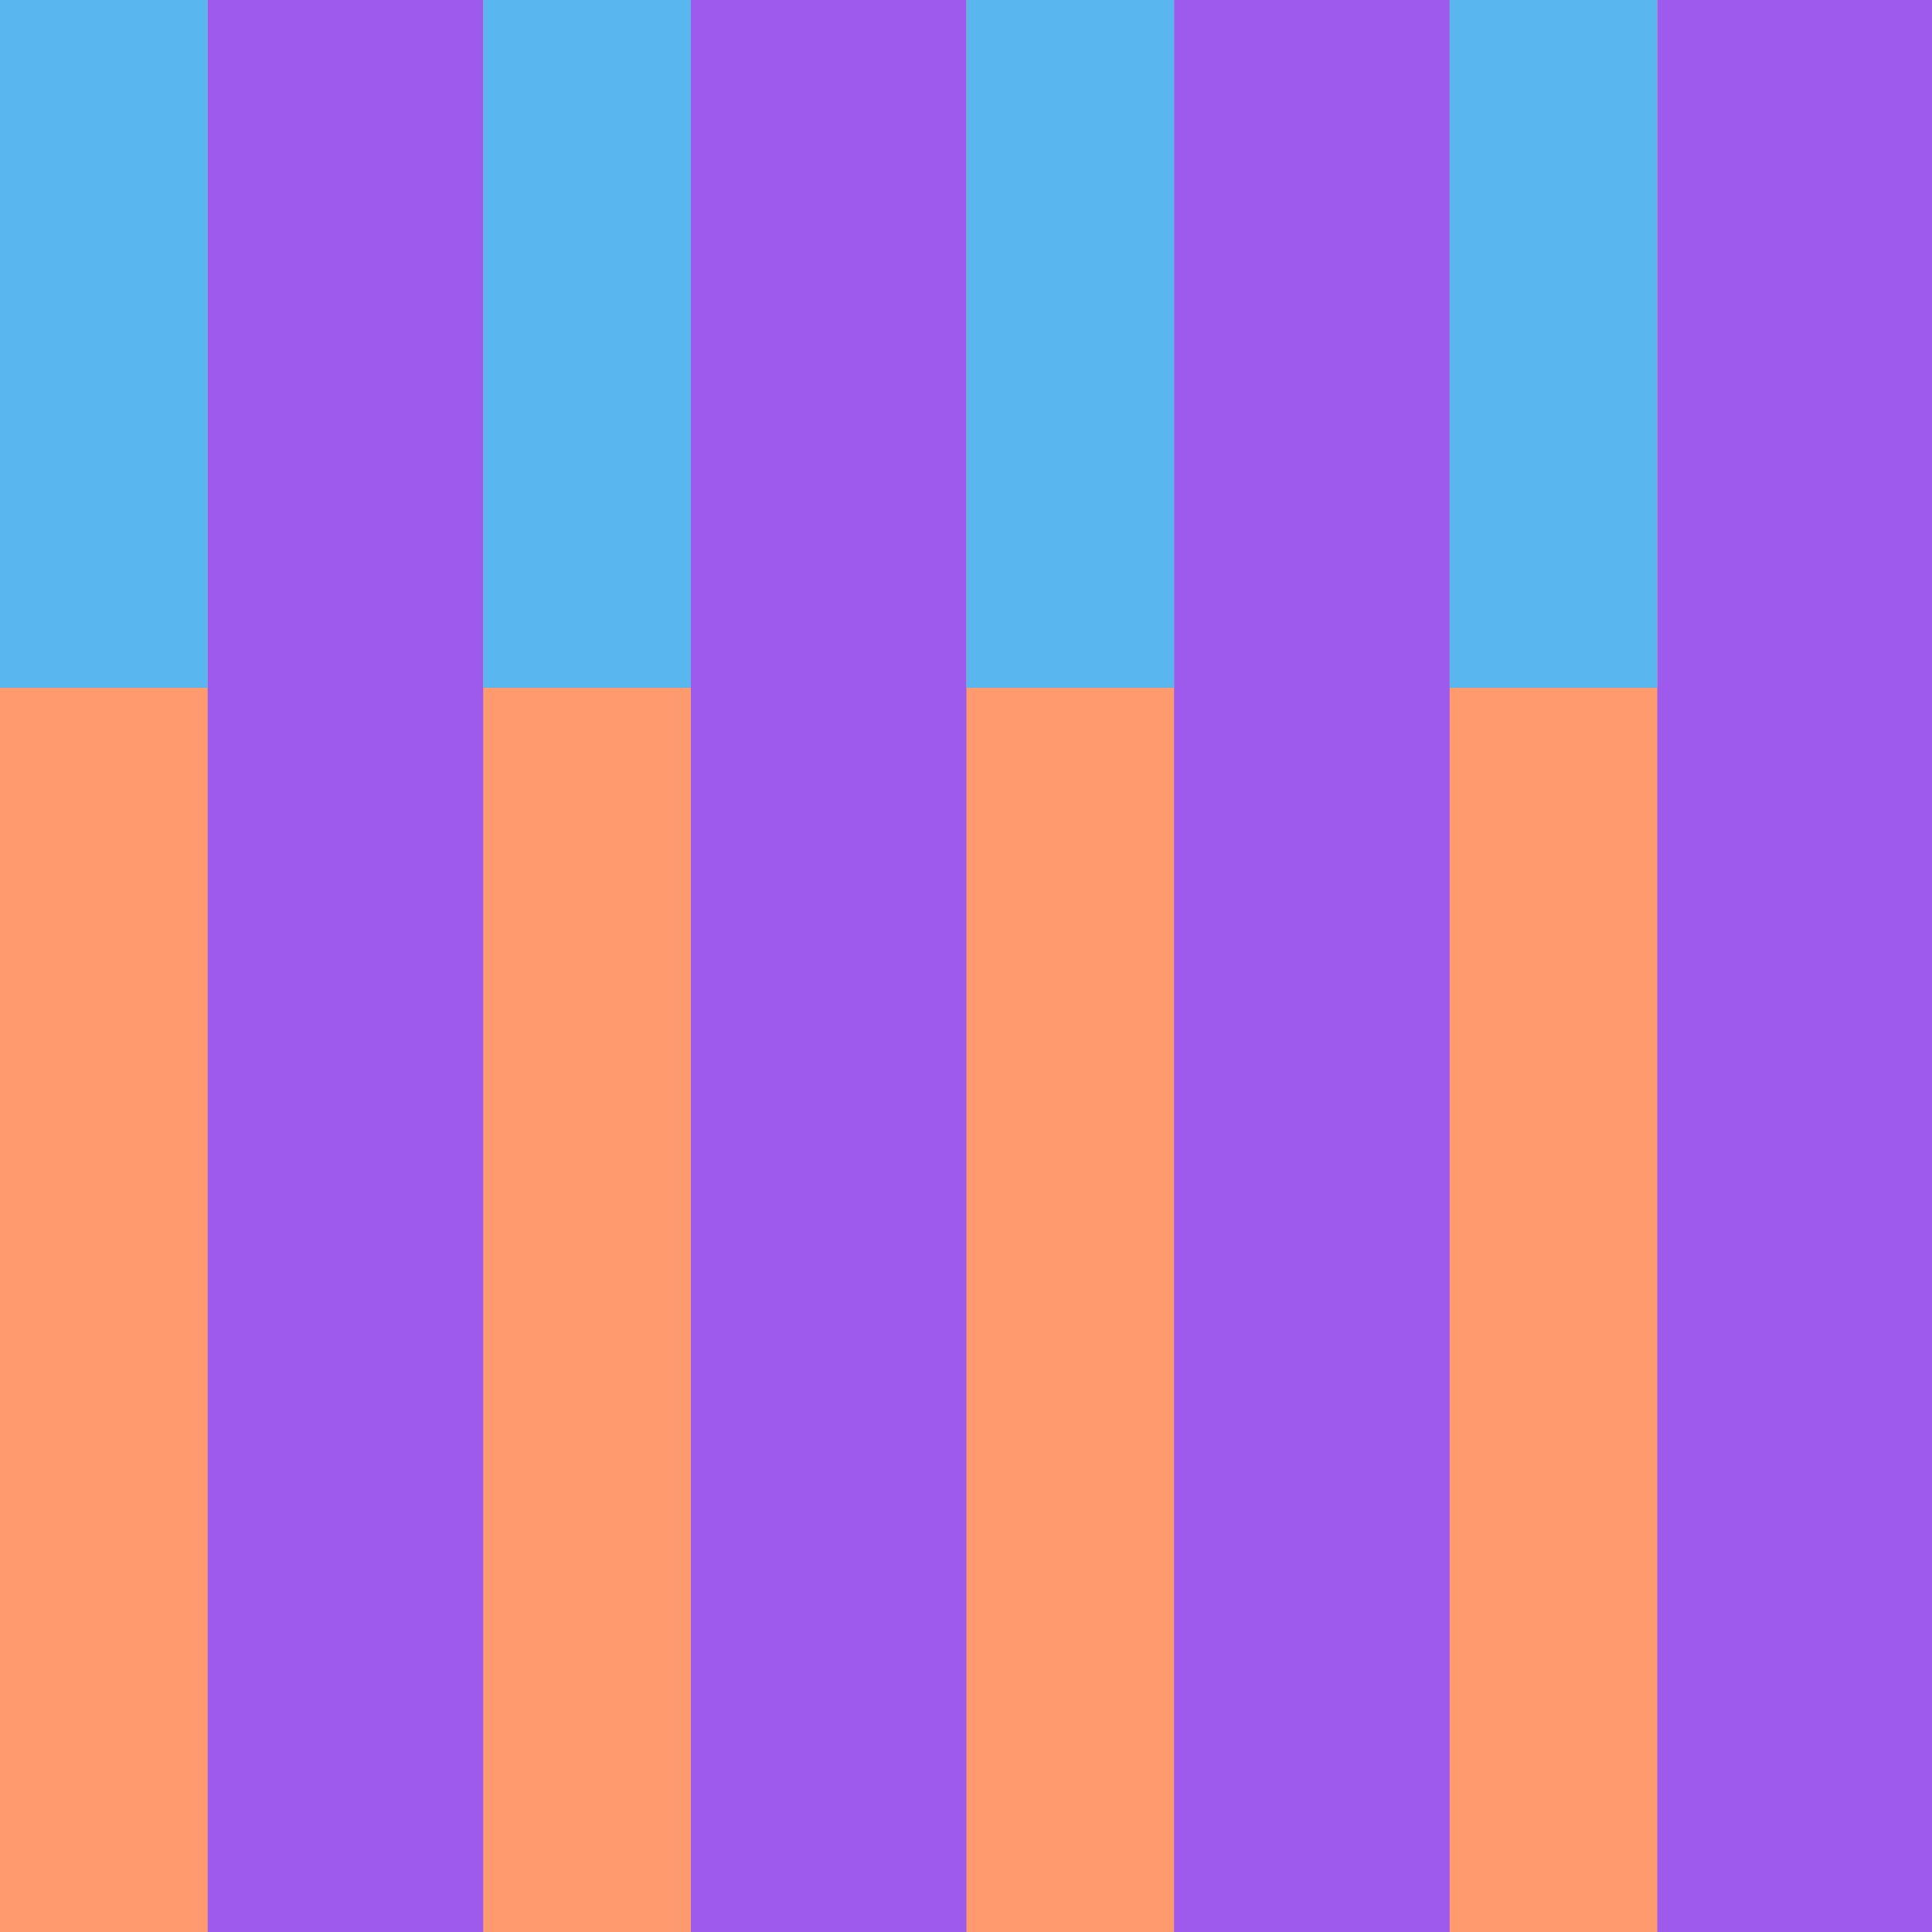
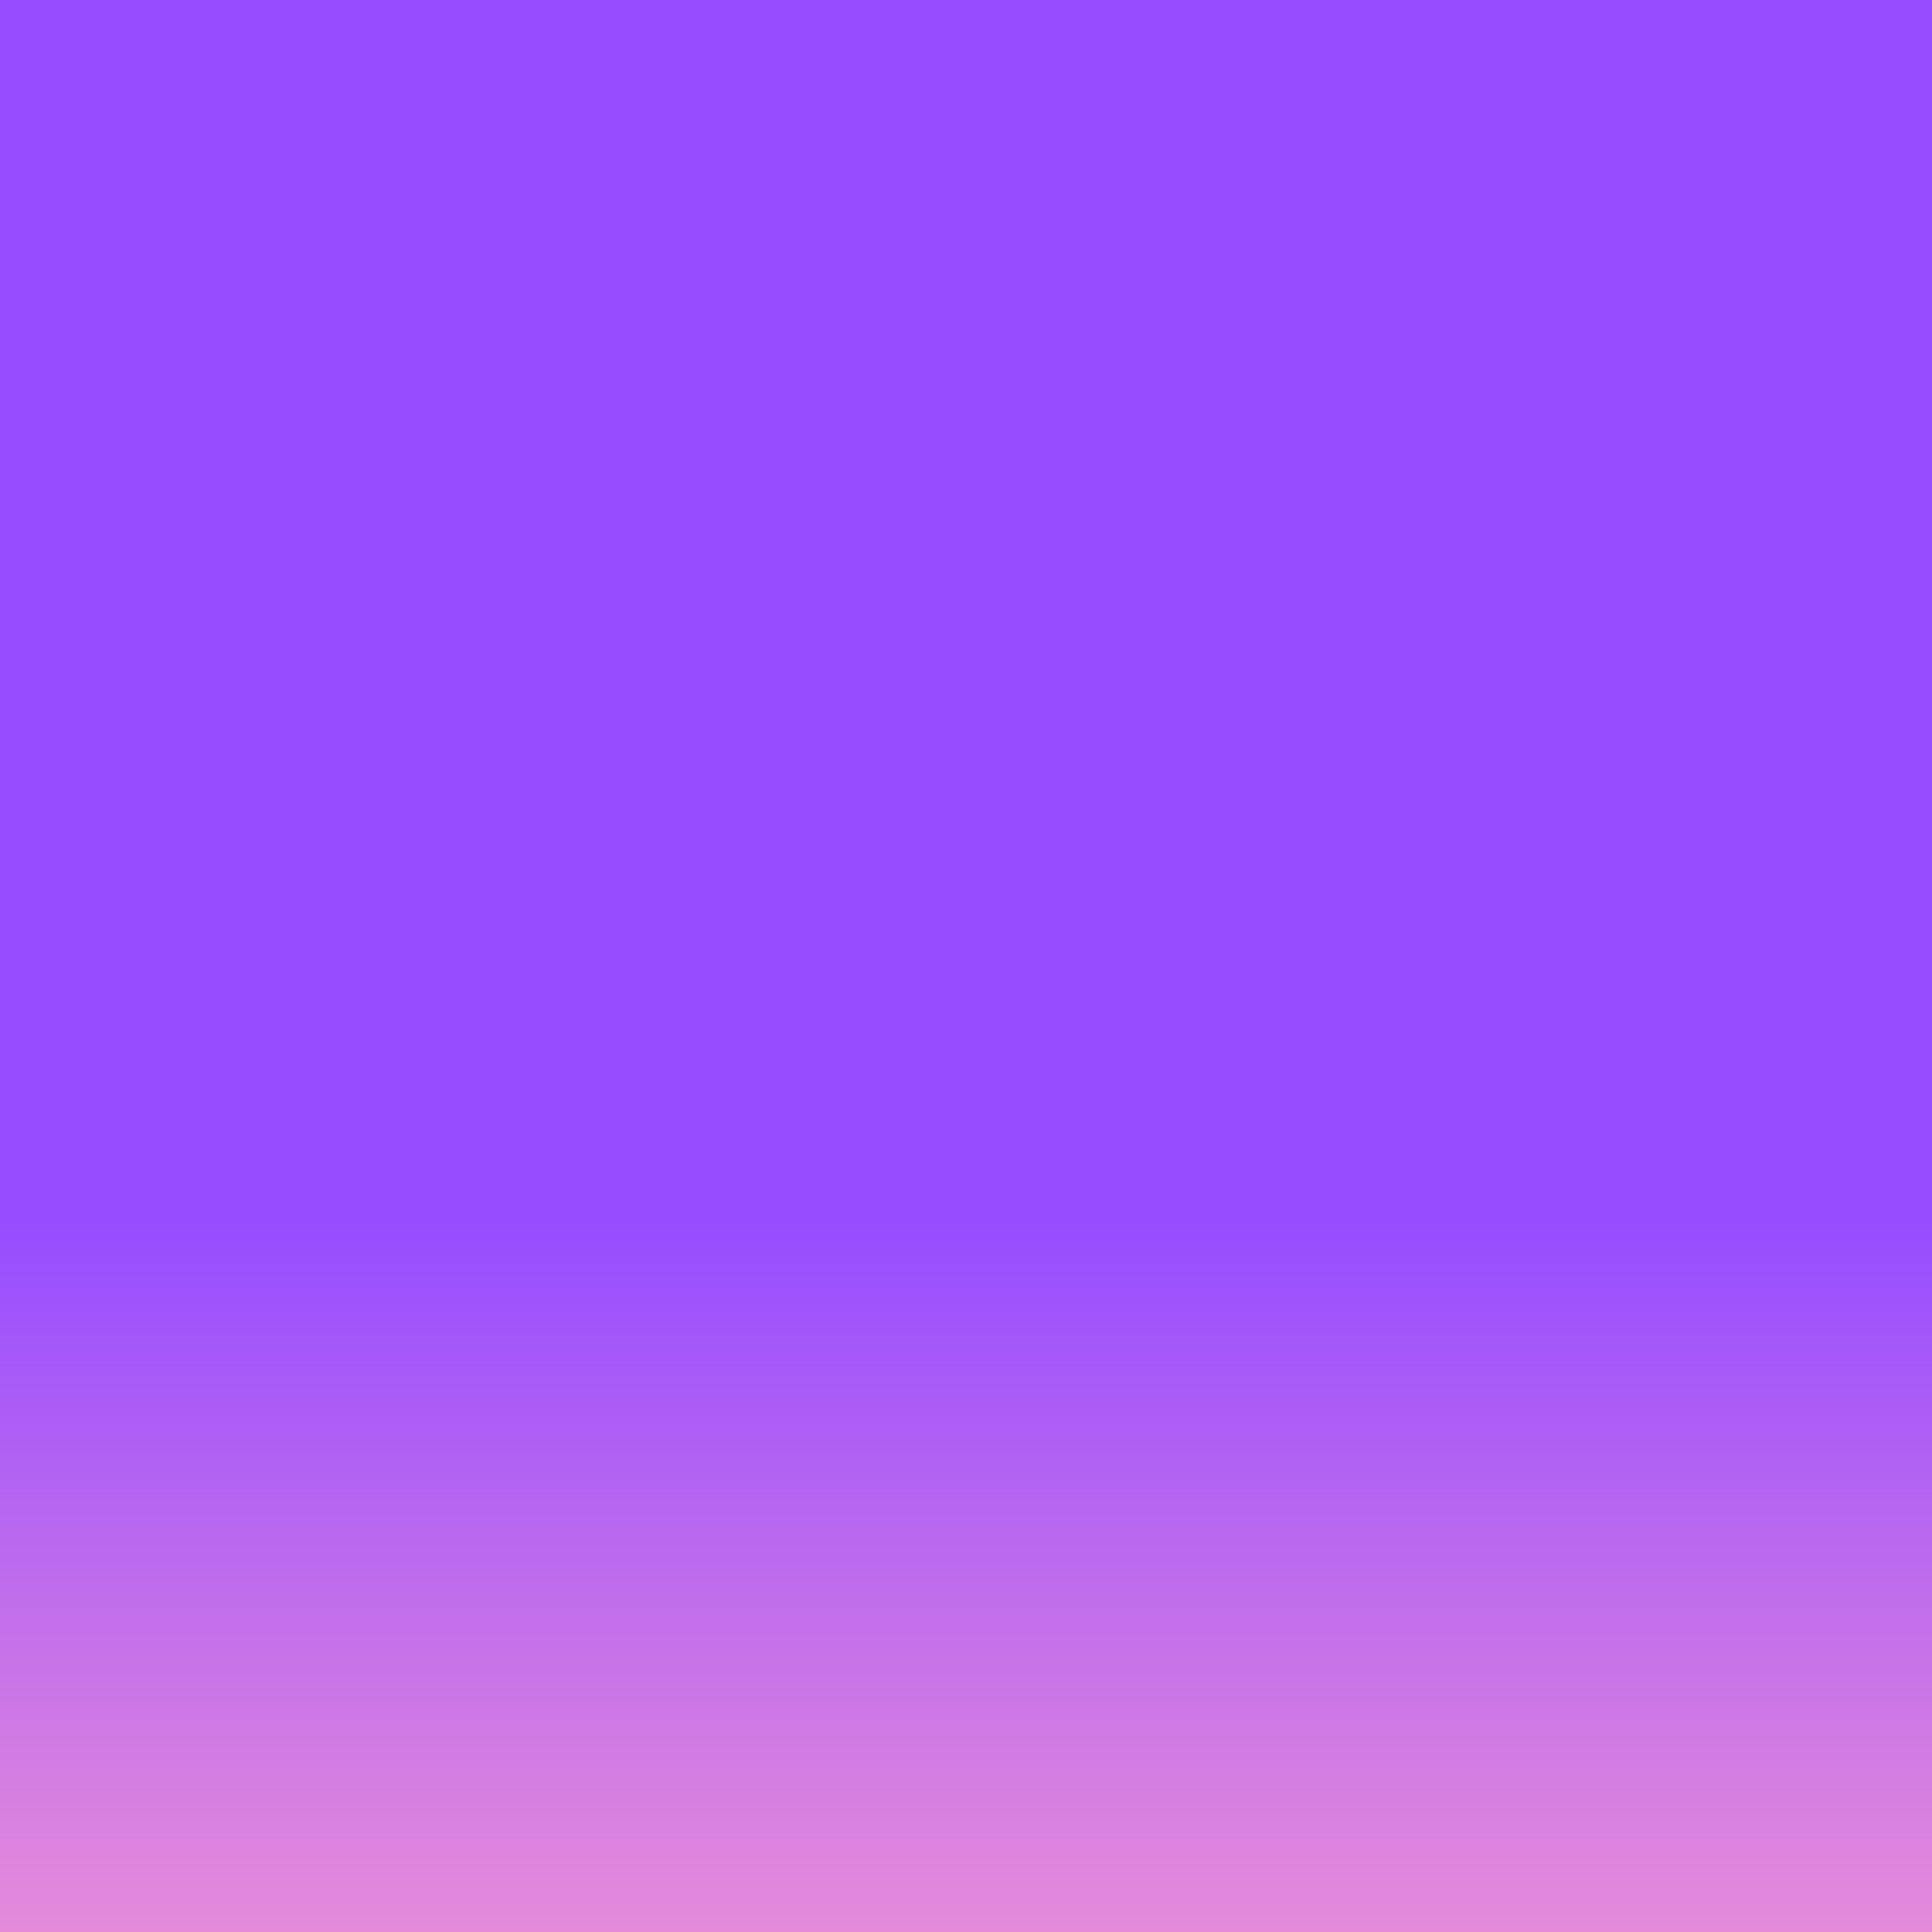
<svg xmlns="http://www.w3.org/2000/svg" id="_레이어_1" data-name="레이어 1" viewBox="0 0 512 512">
  <defs>
    <style>
      .cls-1 {
-         fill: #59b6ef;
+         fill: #964dff;
      }

      .cls-2 {
-         fill: #9e5aed;
-       }
- 
-       .cls-3 {
-         fill: #ff9a6e;
+         fill: url(#_무제_그라디언트_143);
      }
    </style>
+     <linearGradient id="_무제_그라디언트_143" data-name="무제 그라디언트 143" x1="-192.95" y1="-260.63" x2="-4.63" y2="-260.63" gradientTransform="translate(354.79 678.46)" gradientUnits="userSpaceOnUse">
+       <stop offset="0" stop-color="#e58bda" stop-opacity="0" />
+       <stop offset="1" stop-color="#e58bda" />
+     </linearGradient>
  </defs>
-   <rect class="cls-2" width="512" height="512" />
-   <rect class="cls-3" y="0" width="55.03" height="512" />
-   <rect class="cls-3" x="128.06" y="0" width="55.03" height="512" />
-   <rect class="cls-3" x="256.11" y="0" width="55.03" height="512" />
-   <rect class="cls-3" x="384.17" y="0" width="55.03" height="512" />
-   <rect class="cls-1" y="0" width="55.03" height="182.27" />
-   <rect class="cls-1" x="128.06" y="0" width="55.03" height="182.27" />
-   <rect class="cls-1" x="256.11" y="0" width="55.03" height="182.27" />
-   <rect class="cls-1" x="384.17" y="0" width="55.03" height="182.27" />
+   <rect class="cls-1" width="512" height="512" />
+   <rect class="cls-2" x="161.84" y="161.84" width="188.33" height="512" transform="translate(673.84 161.84) rotate(90)" />
</svg>
